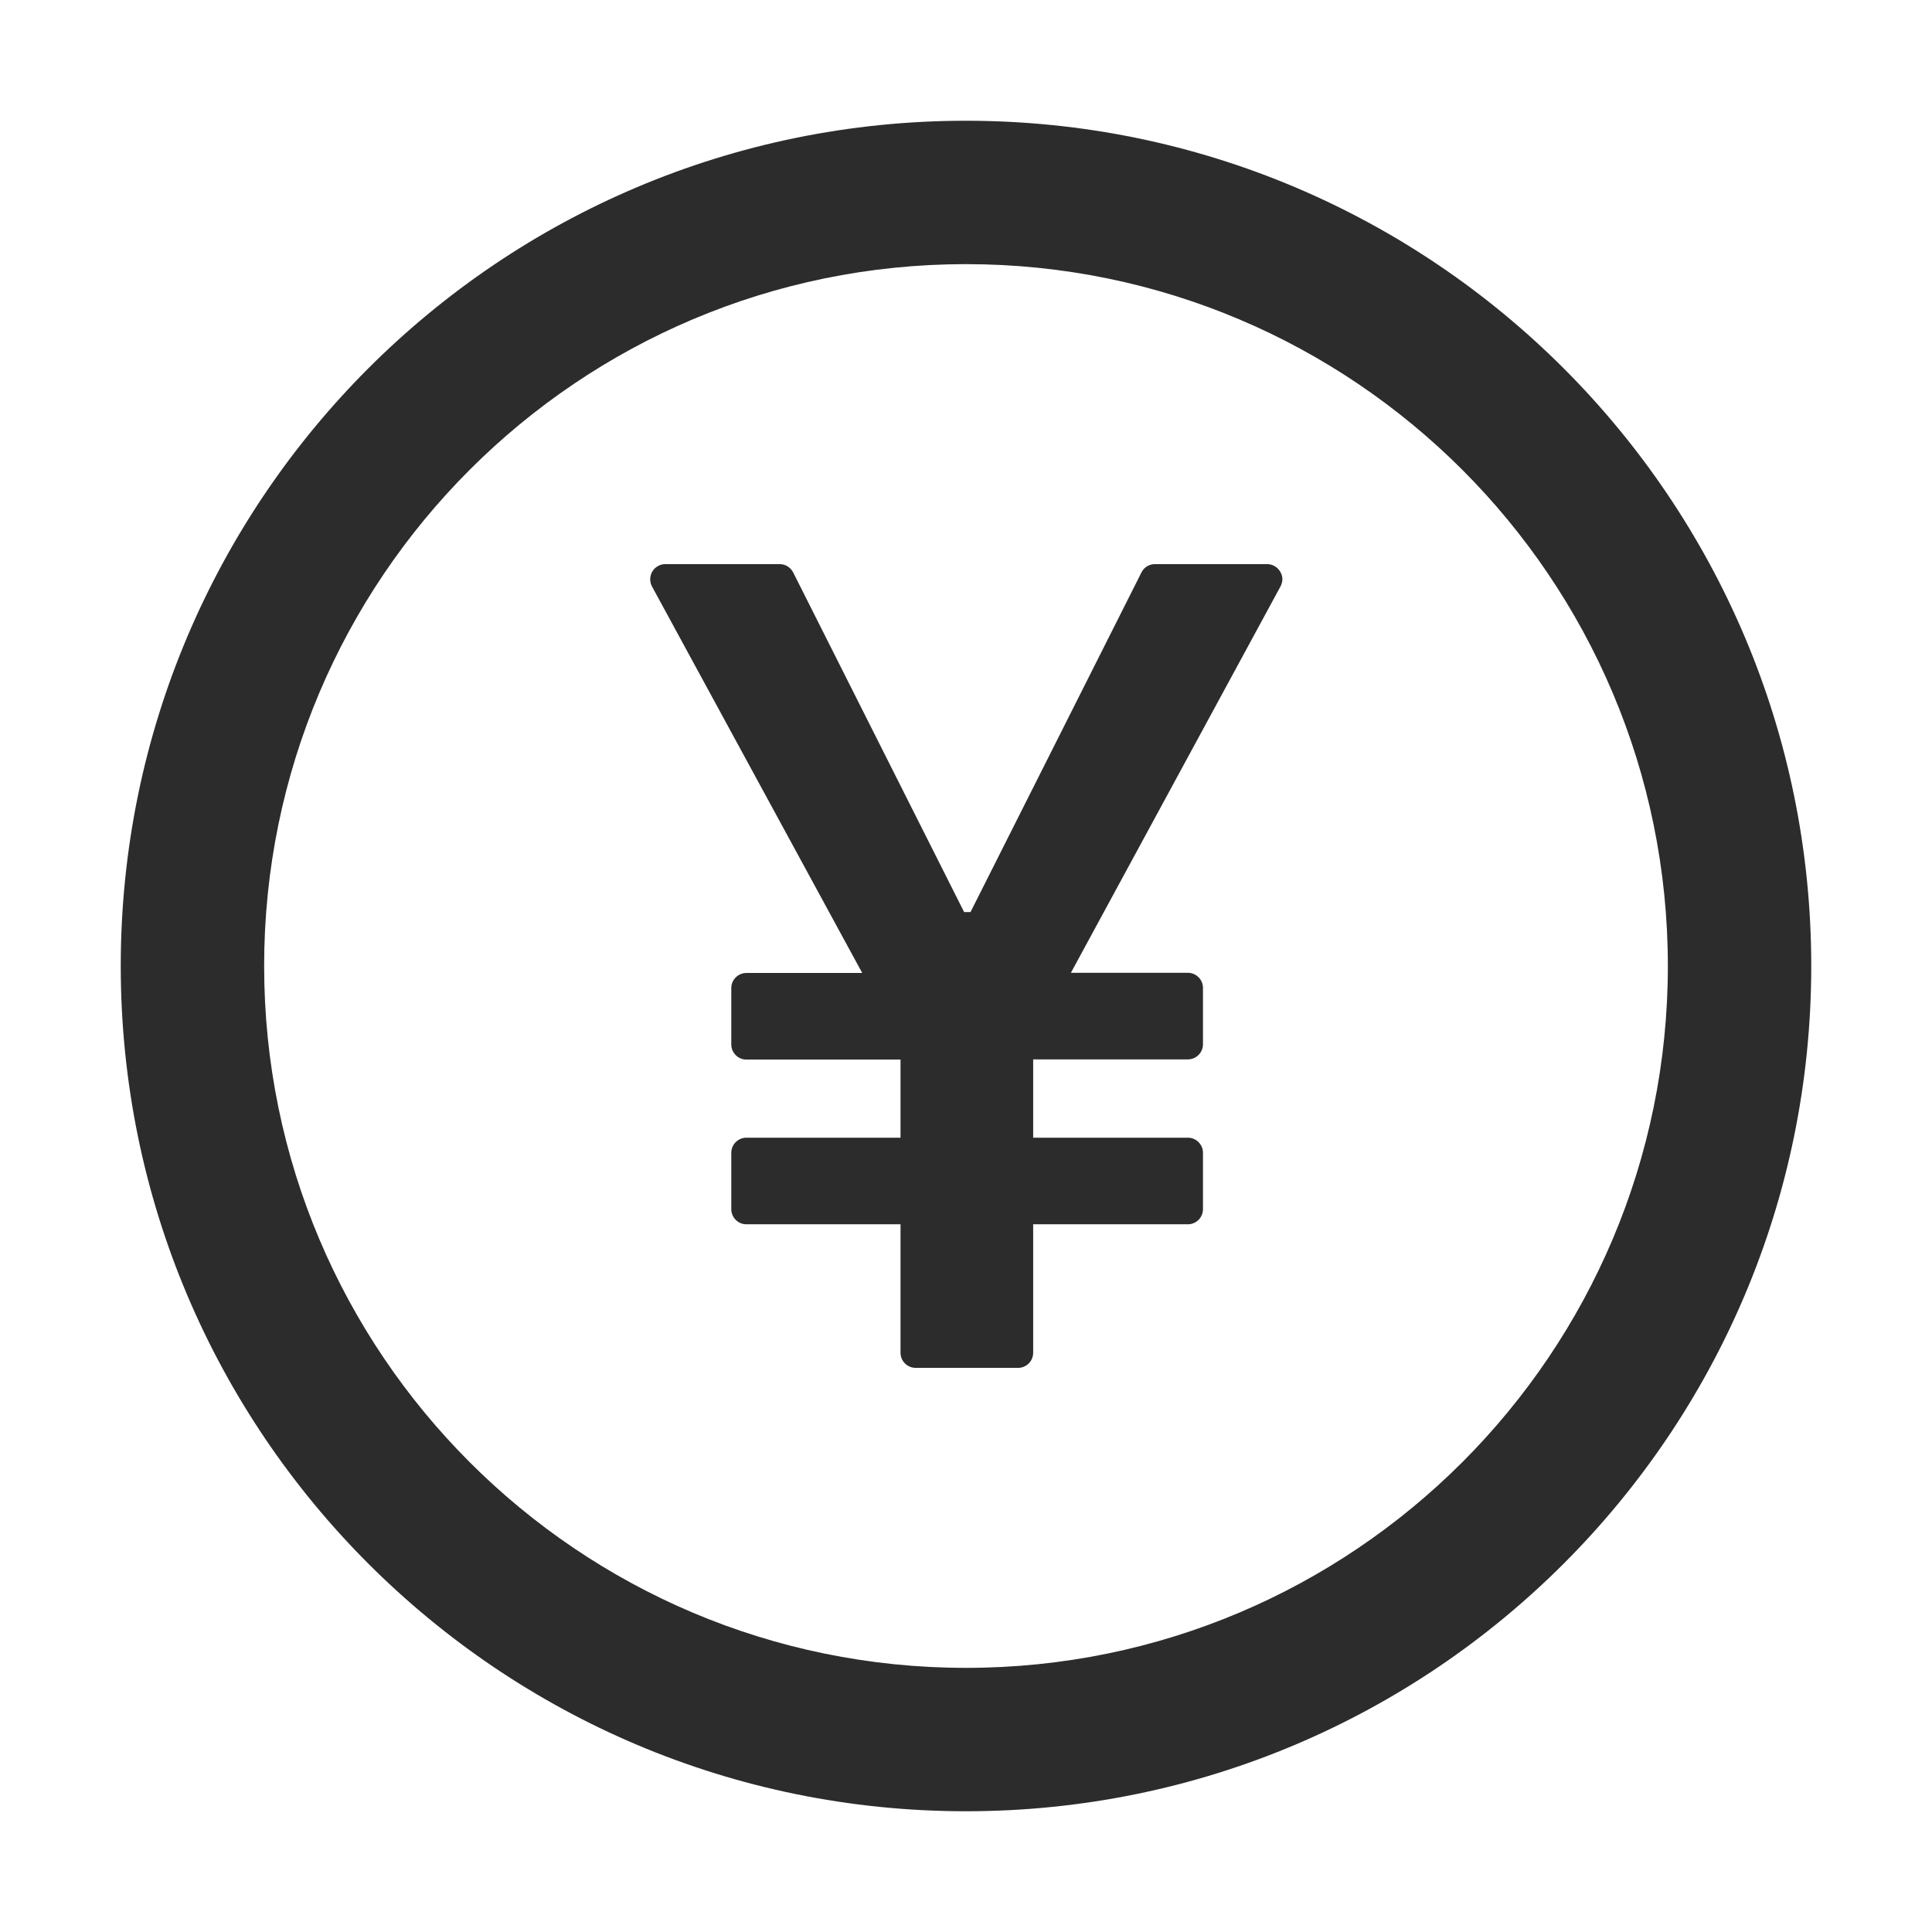
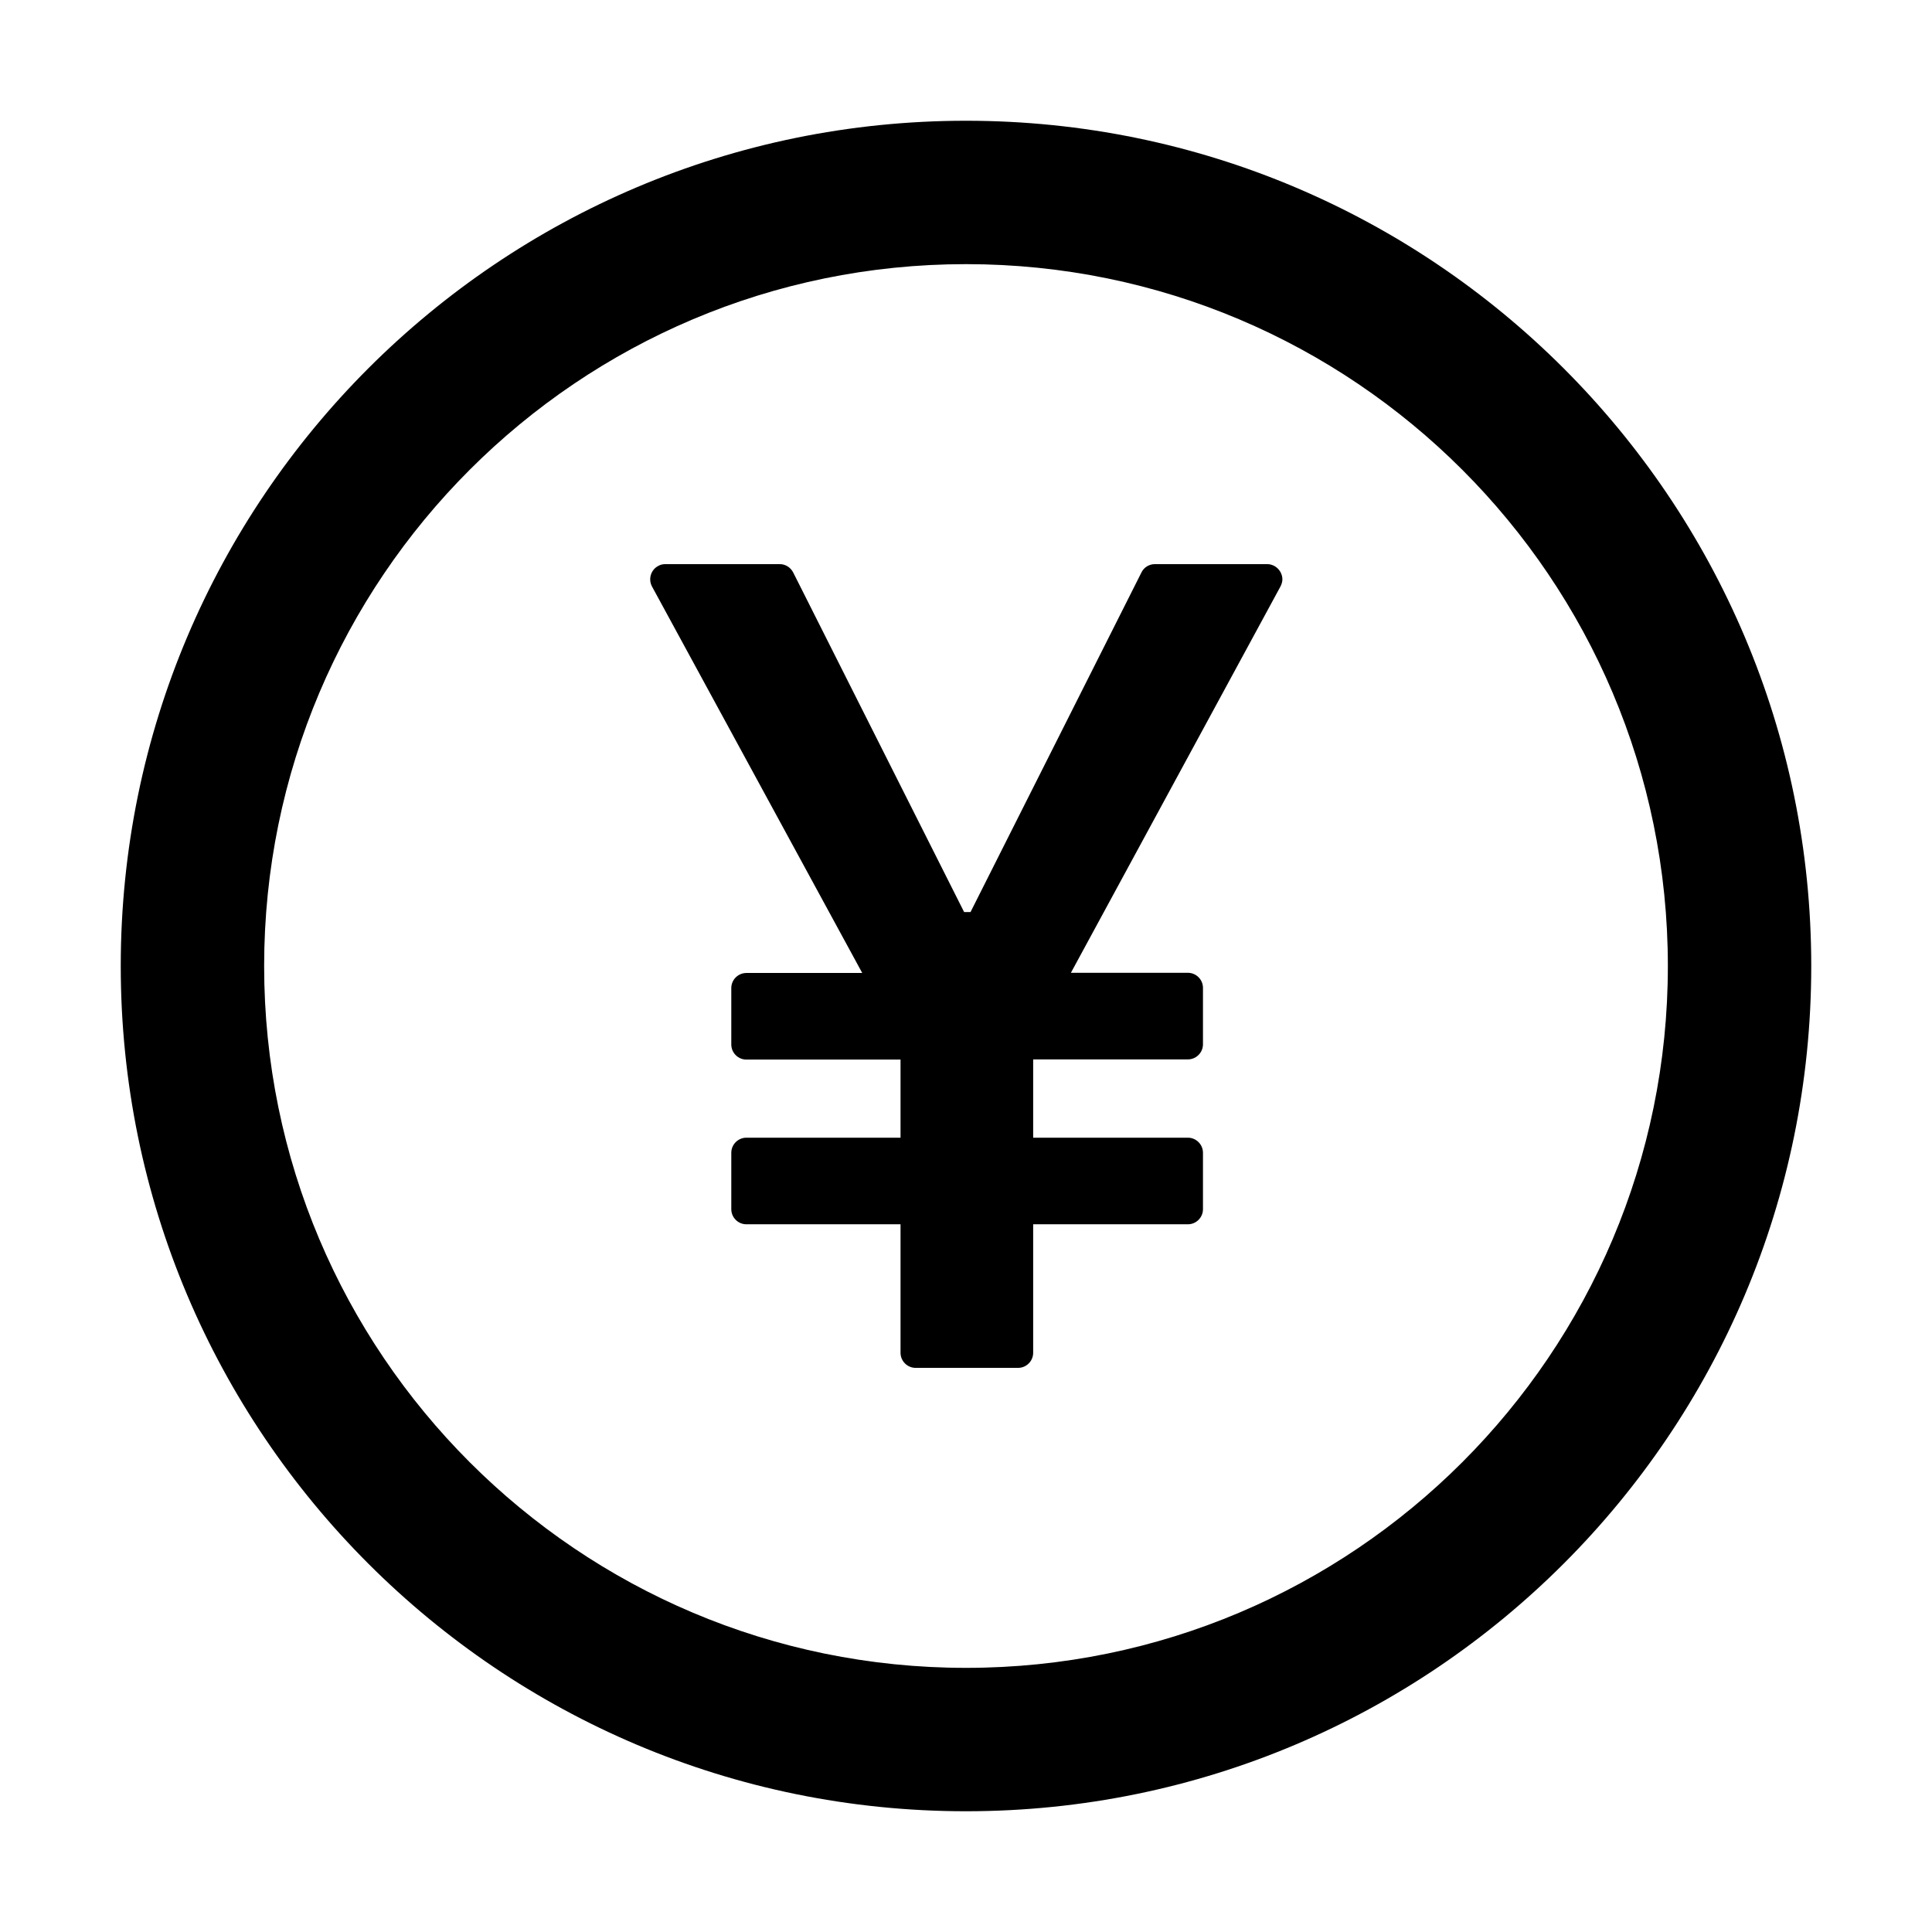
- <svg xmlns="http://www.w3.org/2000/svg" t="1786957919064" class="icon" viewBox="0 0 1024 1024" version="1.1" p-id="1917" width="200" height="200">
-   <path d="M512 64C264.6 64 64 264.6 64 512s200.6 448 448 448 448-200.6 448-448S759.4 64 512 64z m0 820c-205.4 0-372-166.6-372-372s166.6-372 372-372 372 166.6 372 372-166.6 372-372 372z" fill="#2c2c2c" p-id="1918" />
-   <path d="M671.6 299h-59.5c-3 0-5.8 1.7-7.1 4.4l-90.6 180H511l-90.6-180c-1.4-2.7-4.1-4.4-7.1-4.4h-60.7c-1.3 0-2.6 0.3-3.8 1-3.9 2.1-5.3 7-3.2 10.9L457 515.7h-61.4c-4.4 0-8 3.6-8 8v29.9c0 4.4 3.6 8 8 8h81.7V603h-81.7c-4.4 0-8 3.6-8 8v29.9c0 4.4 3.6 8 8 8h81.7V717c0 4.4 3.6 8 8 8h54.3c4.4 0 8-3.6 8-8v-68.1h82c4.4 0 8-3.6 8-8V611c0-4.4-3.6-8-8-8h-82v-41.5h82c4.4 0 8-3.6 8-8v-29.9c0-4.4-3.6-8-8-8h-62l111.1-204.8c0.6-1.2 1-2.5 1-3.8-0.1-4.4-3.7-8-8.1-8z" fill="#2c2c2c" p-id="1919" />
+ <svg xmlns="http://www.w3.org/2000/svg" viewBox="0 0 1024 1024">
+   <path d="M512 64C264.6 64 64 264.6 64 512s200.6 448 448 448 448-200.6 448-448S759.4 64 512 64z m0 820c-205.4 0-372-166.6-372-372s166.6-372 372-372 372 166.6 372 372-166.6 372-372 372z" fill="#000" />
+   <path d="M671.6 299h-59.5c-3 0-5.8 1.7-7.1 4.4l-90.6 180H511l-90.6-180c-1.4-2.7-4.1-4.4-7.1-4.4h-60.7c-1.3 0-2.6 0.3-3.8 1-3.9 2.1-5.3 7-3.2 10.9L457 515.7h-61.4c-4.4 0-8 3.6-8 8v29.9c0 4.4 3.6 8 8 8h81.7V603h-81.7c-4.4 0-8 3.6-8 8v29.9c0 4.4 3.6 8 8 8h81.7V717c0 4.4 3.6 8 8 8h54.3c4.4 0 8-3.6 8-8v-68.1h82c4.4 0 8-3.6 8-8V611c0-4.4-3.6-8-8-8h-82v-41.5h82c4.4 0 8-3.6 8-8v-29.9c0-4.4-3.6-8-8-8h-62l111.1-204.8c0.6-1.2 1-2.5 1-3.8-0.1-4.4-3.7-8-8.1-8z" fill="#000" />
</svg>
